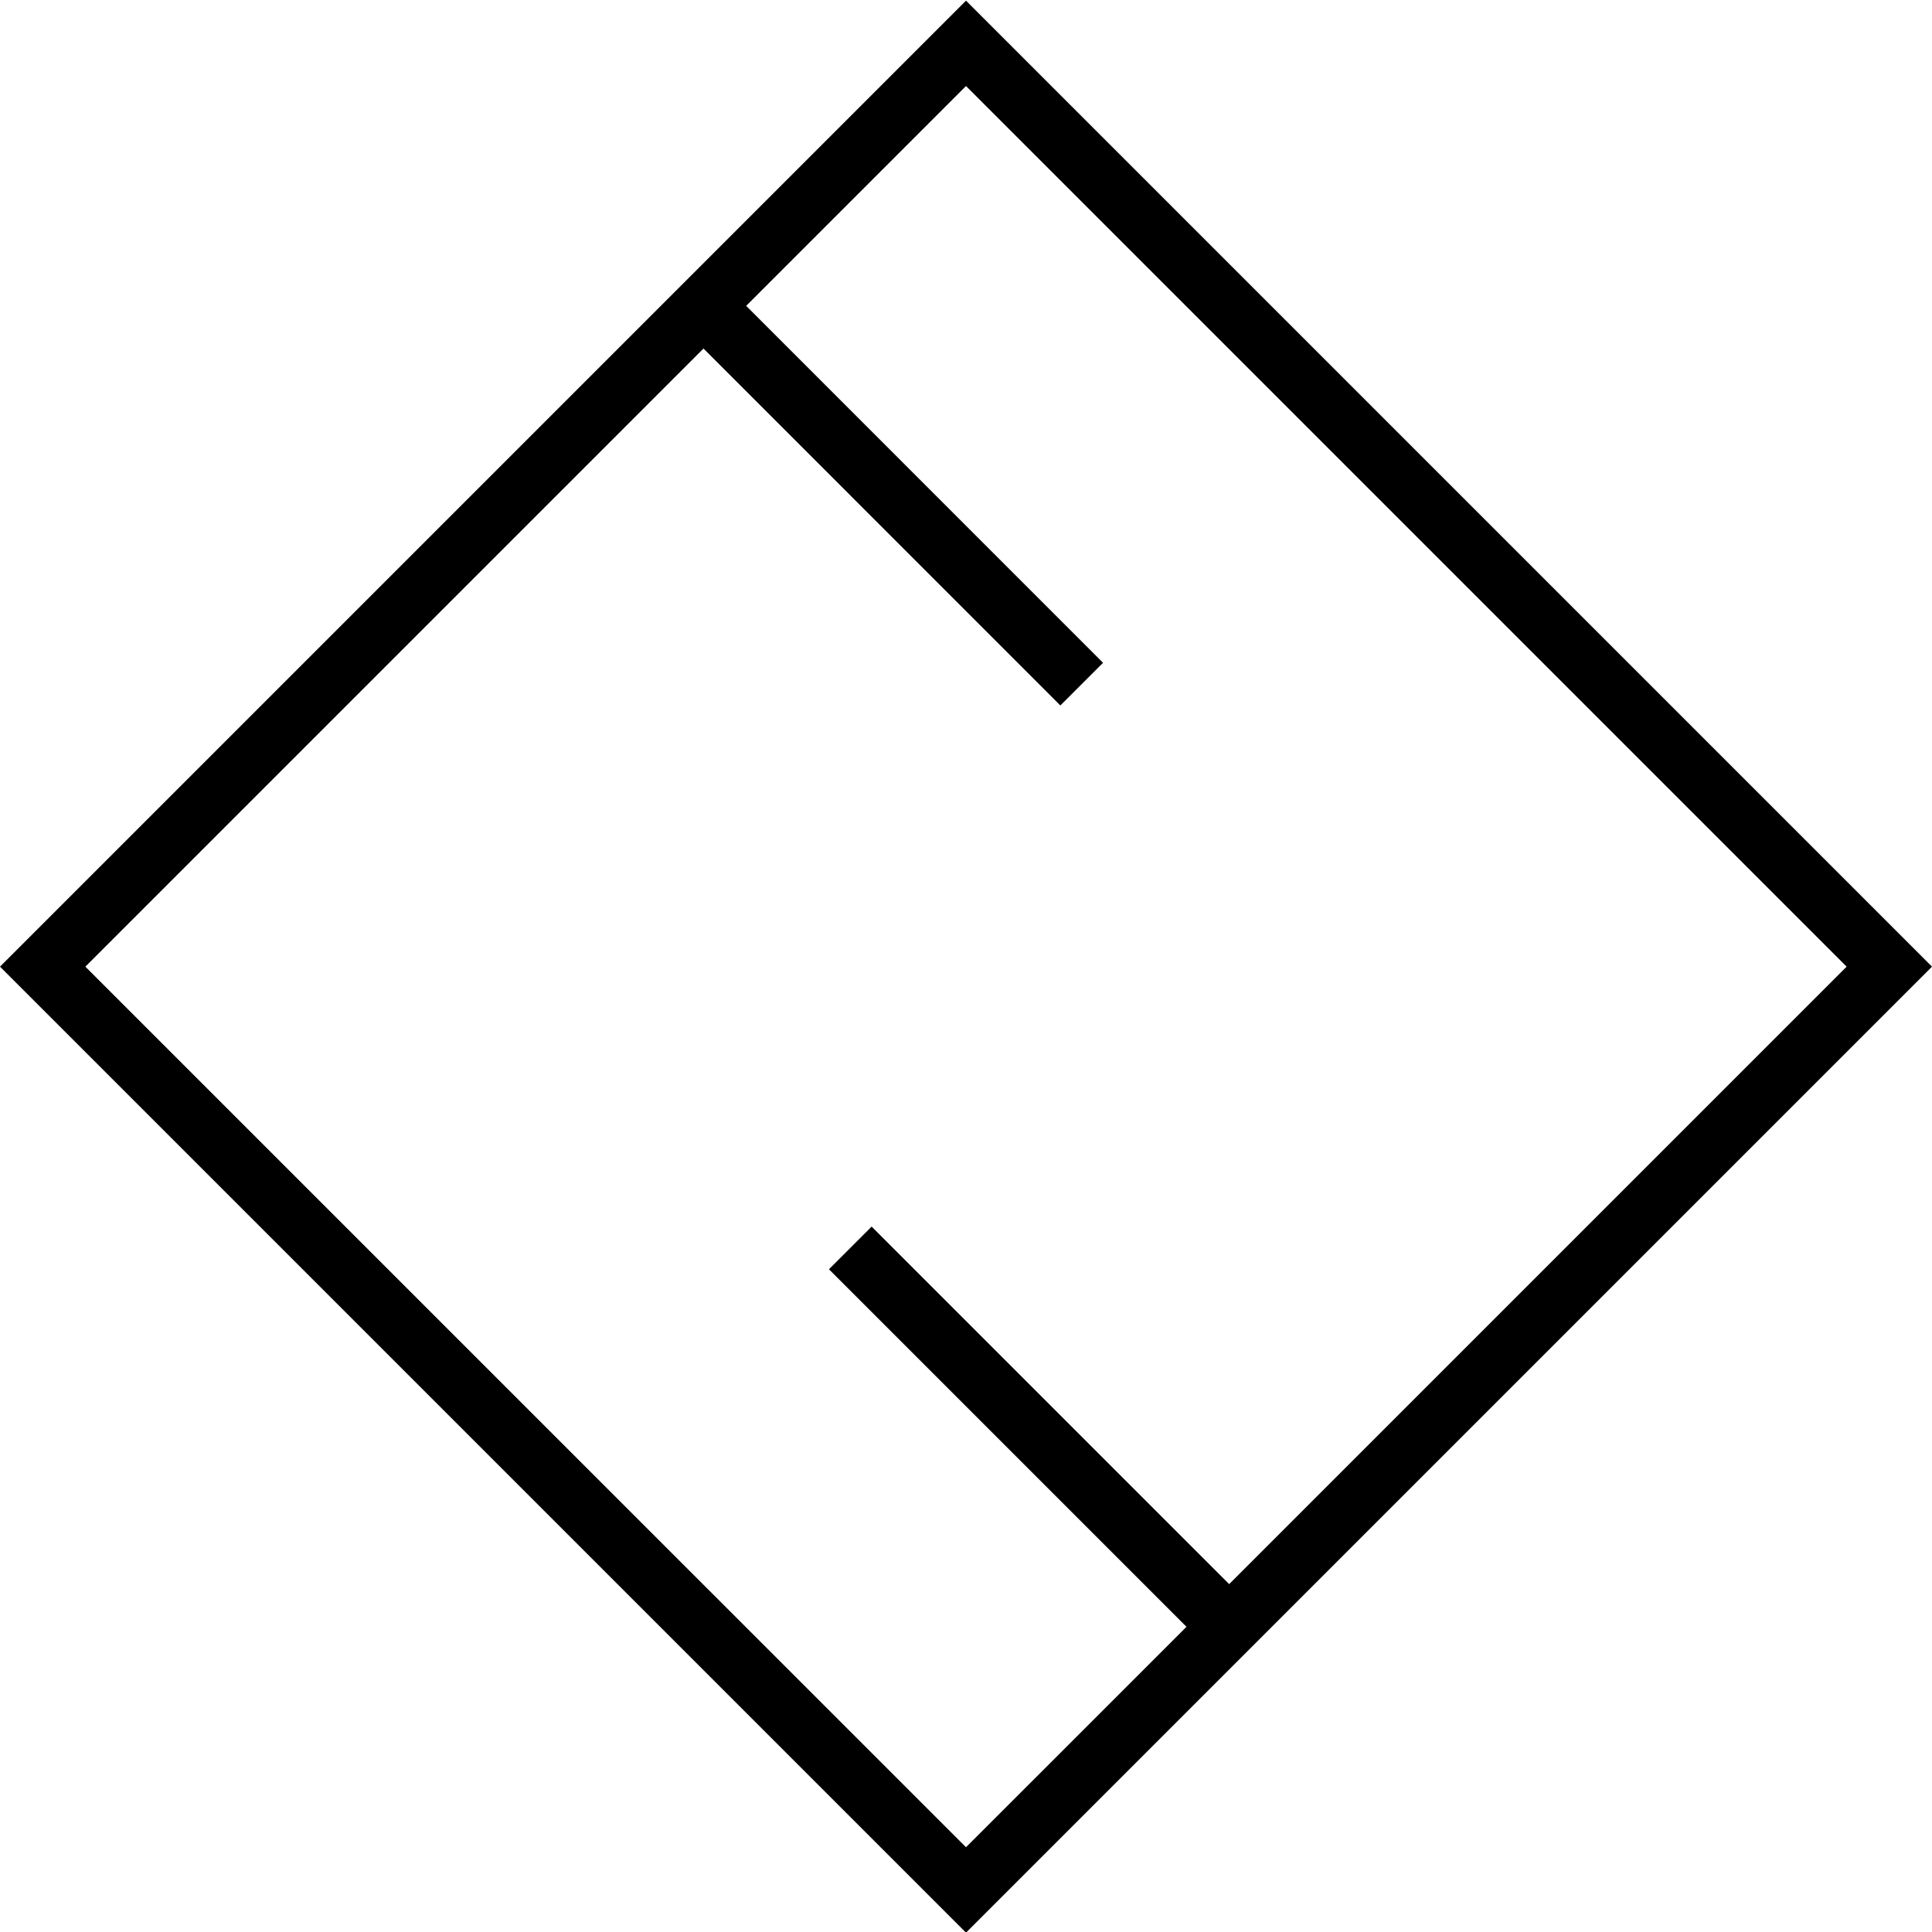
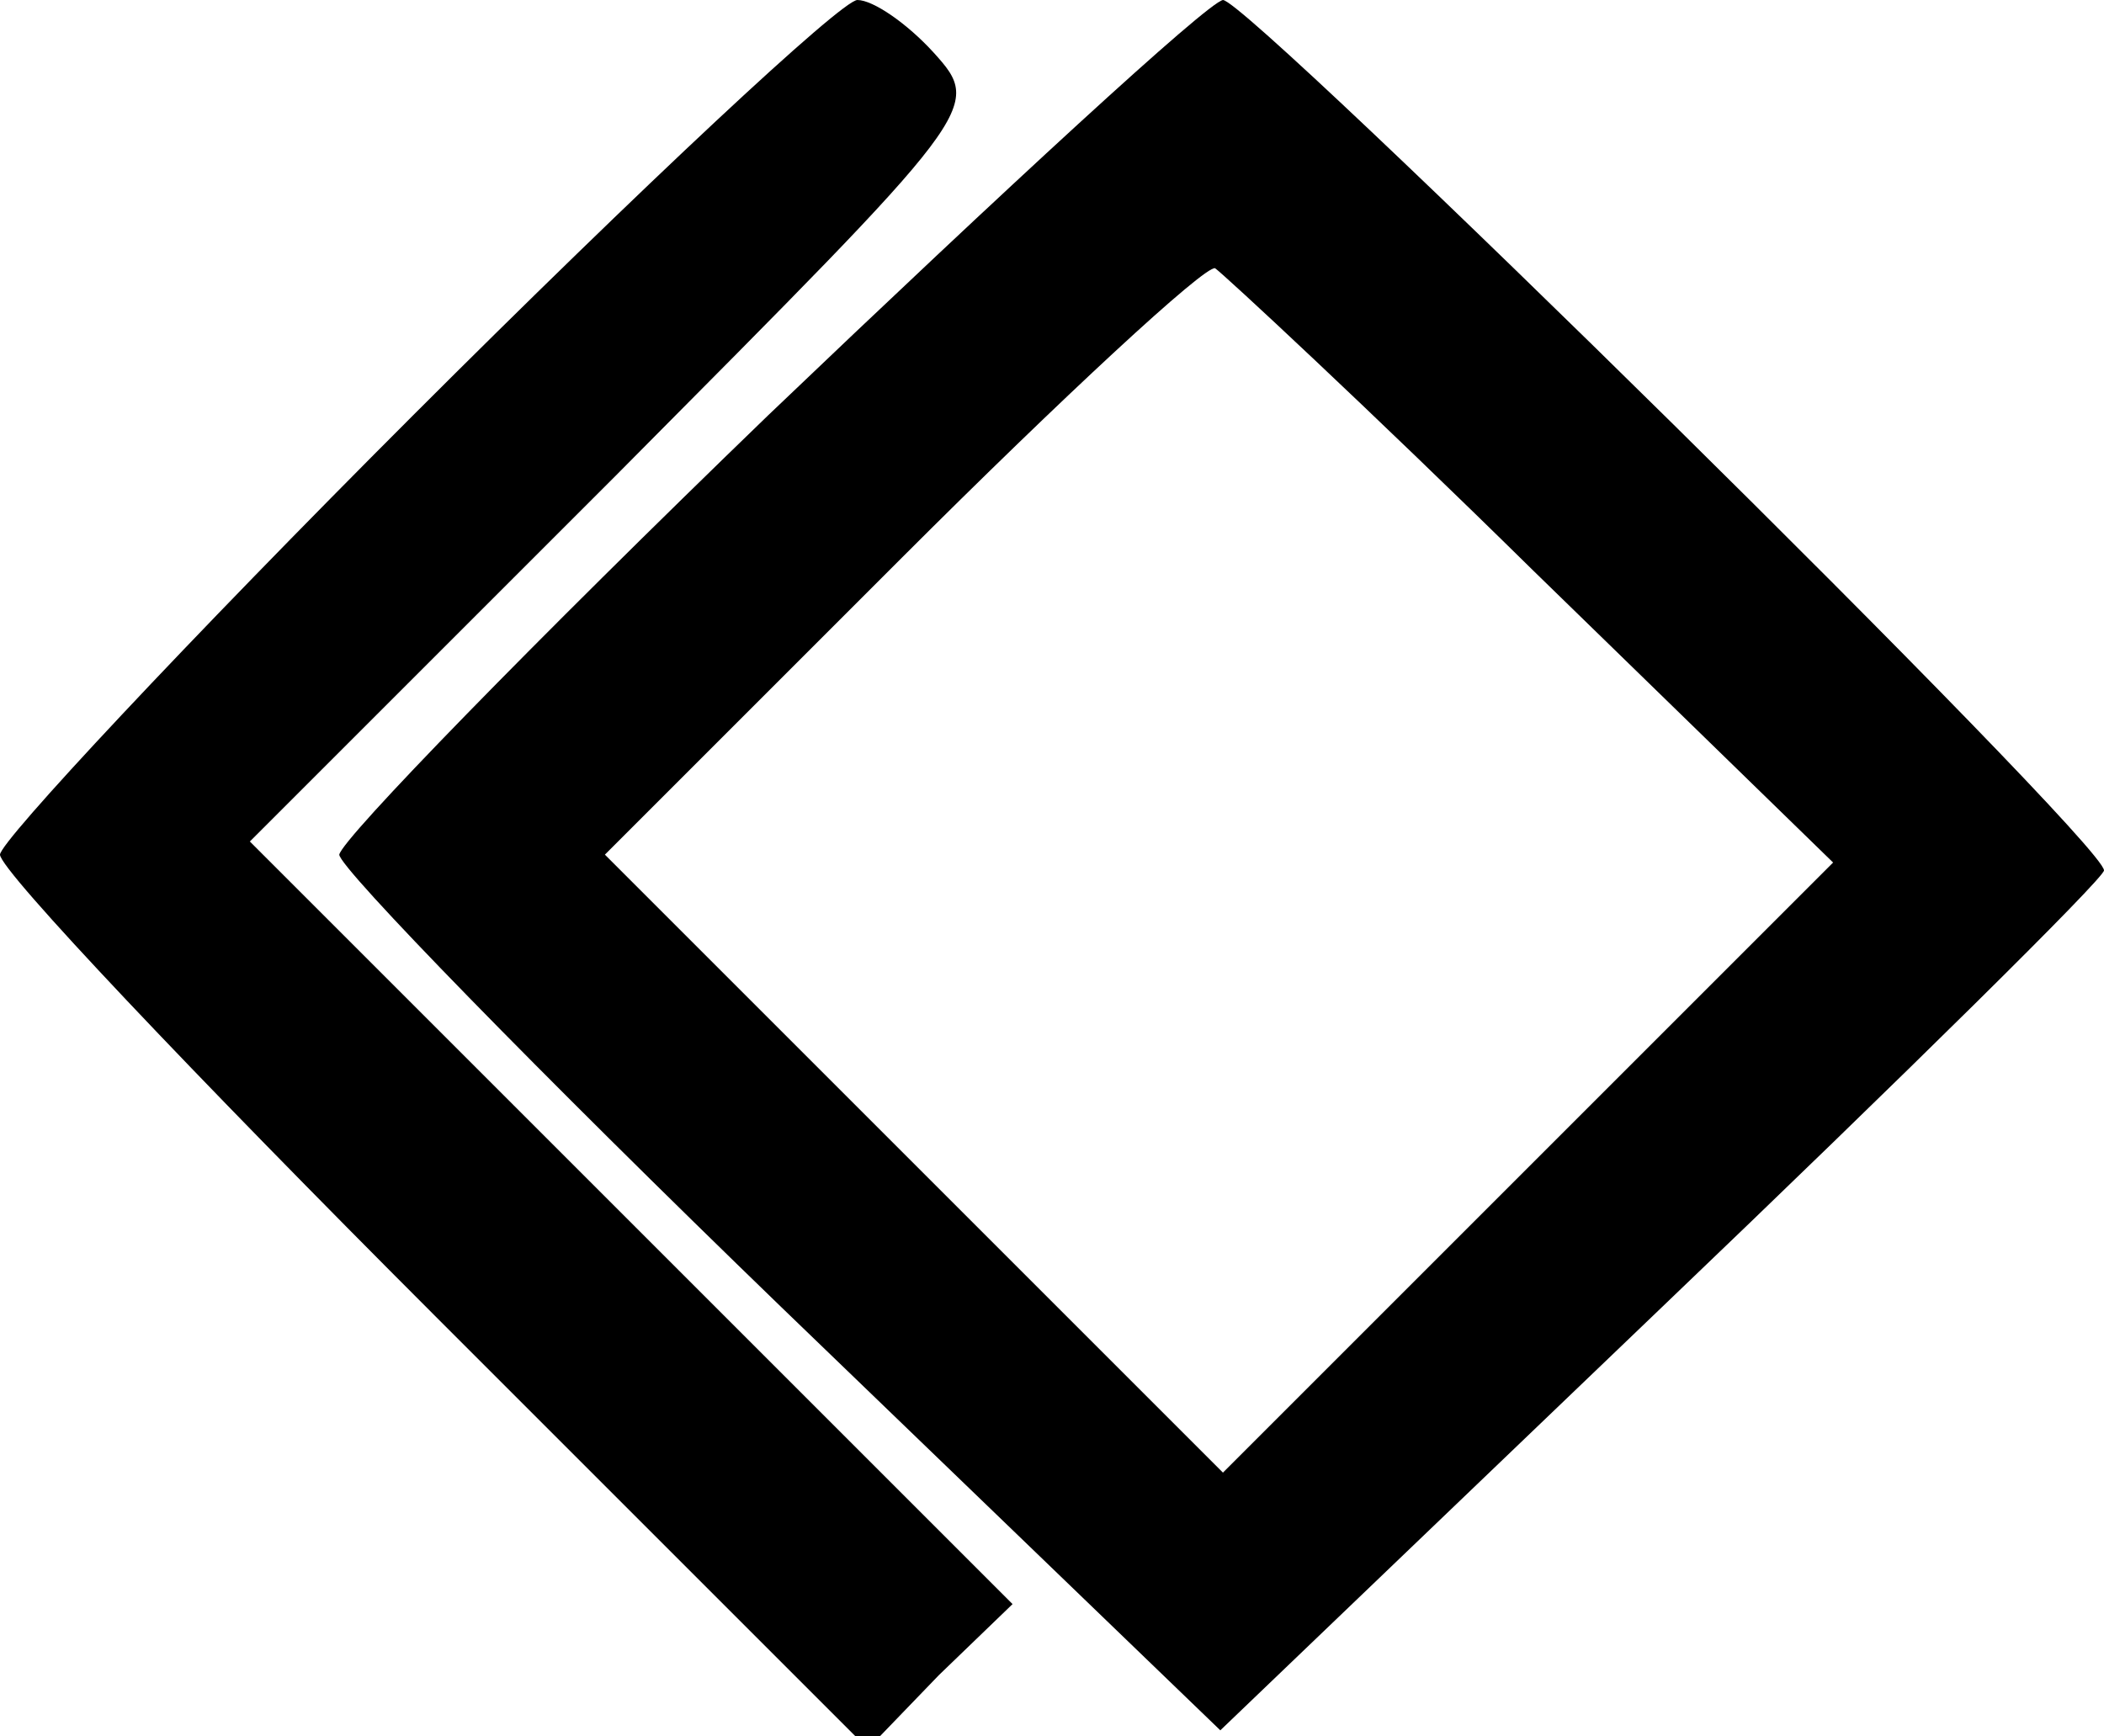
- <svg xmlns="http://www.w3.org/2000/svg" version="1.1" x="0px" y="0px" viewBox="0 0 32 32" enable-background="new 0 0 32 32" xml:space="preserve">
-   <g>
-     <g>
-       <path d="M32,16.011l-16-16l-16,16l16,16L32,16.011z M11.652,5.773l5.911,5.912l0.707-0.707l-5.911-5.912L16,1.425l14.586,14.586    L20.359,26.238l-5.922-5.922l-0.707,0.707l5.922,5.922L16,30.596L1.414,16.011L11.652,5.773z" />
-     </g>
+ <svg xmlns="http://www.w3.org/2000/svg" version="1.0" width="80pt" height="66pt" viewBox="0 0 80 66" preserveAspectRatio="xMidYMid meet">
+   <g transform="translate(0,66) scale(0.1,-0.1)" fill="#000000" stroke="none">
+     <path d="M157 502 c-86 -86 -157 -162 -157 -167 0 -6 74 -84 165 -175 l165 -165 27 28 28 27 -145 145 -145 145 140 140 c137 138 139 139 120 160 -10 11 -23 20 -29 20 -6 0 -82 -71 -169 -158z" />
+     <path d="M292 502 c-89 -86 -162 -161 -163 -167 0 -5 76 -83 168 -172 l167 -161 168 161 c92 88 168 163 168 166 0 11 -325 331 -335 331 -6 -1 -83 -72 -173 -158z m291 -59 l114 -111 -116 -116 -116 -116 -118 118 -117 117 113 113 c61 61 115 111 119 110 3 -2 58 -53 121 -115z" />
  </g>
</svg>
